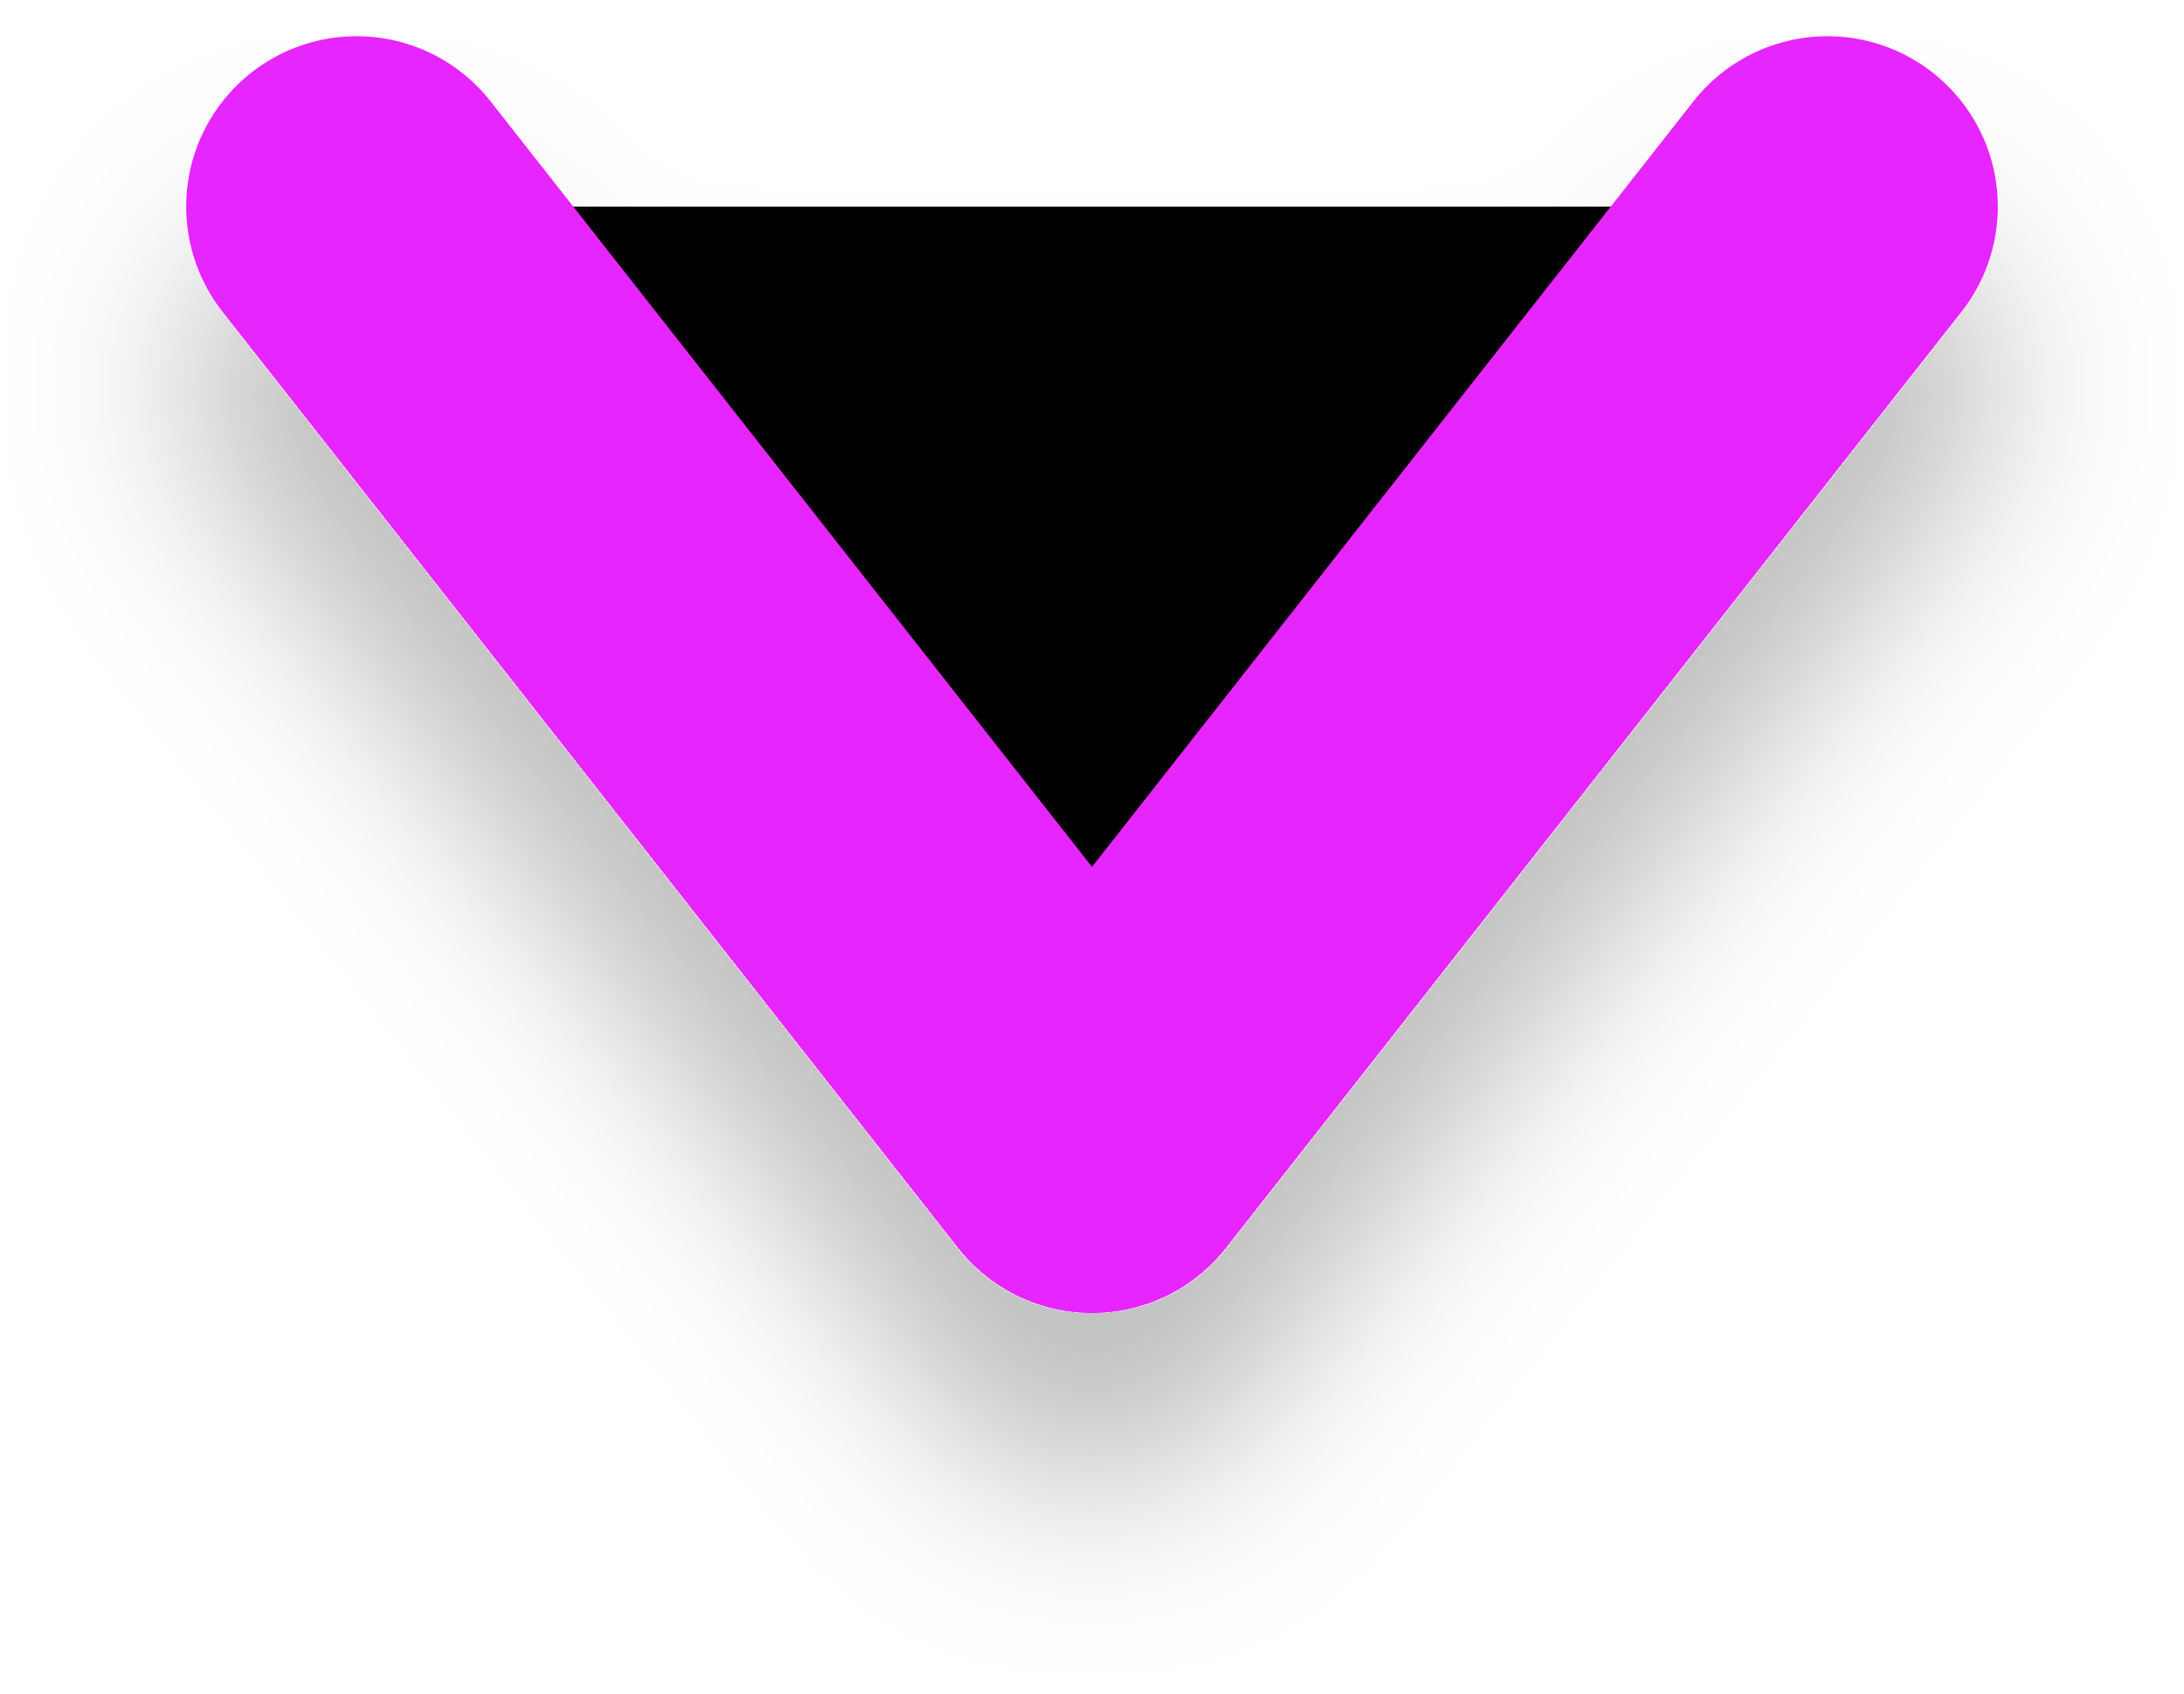
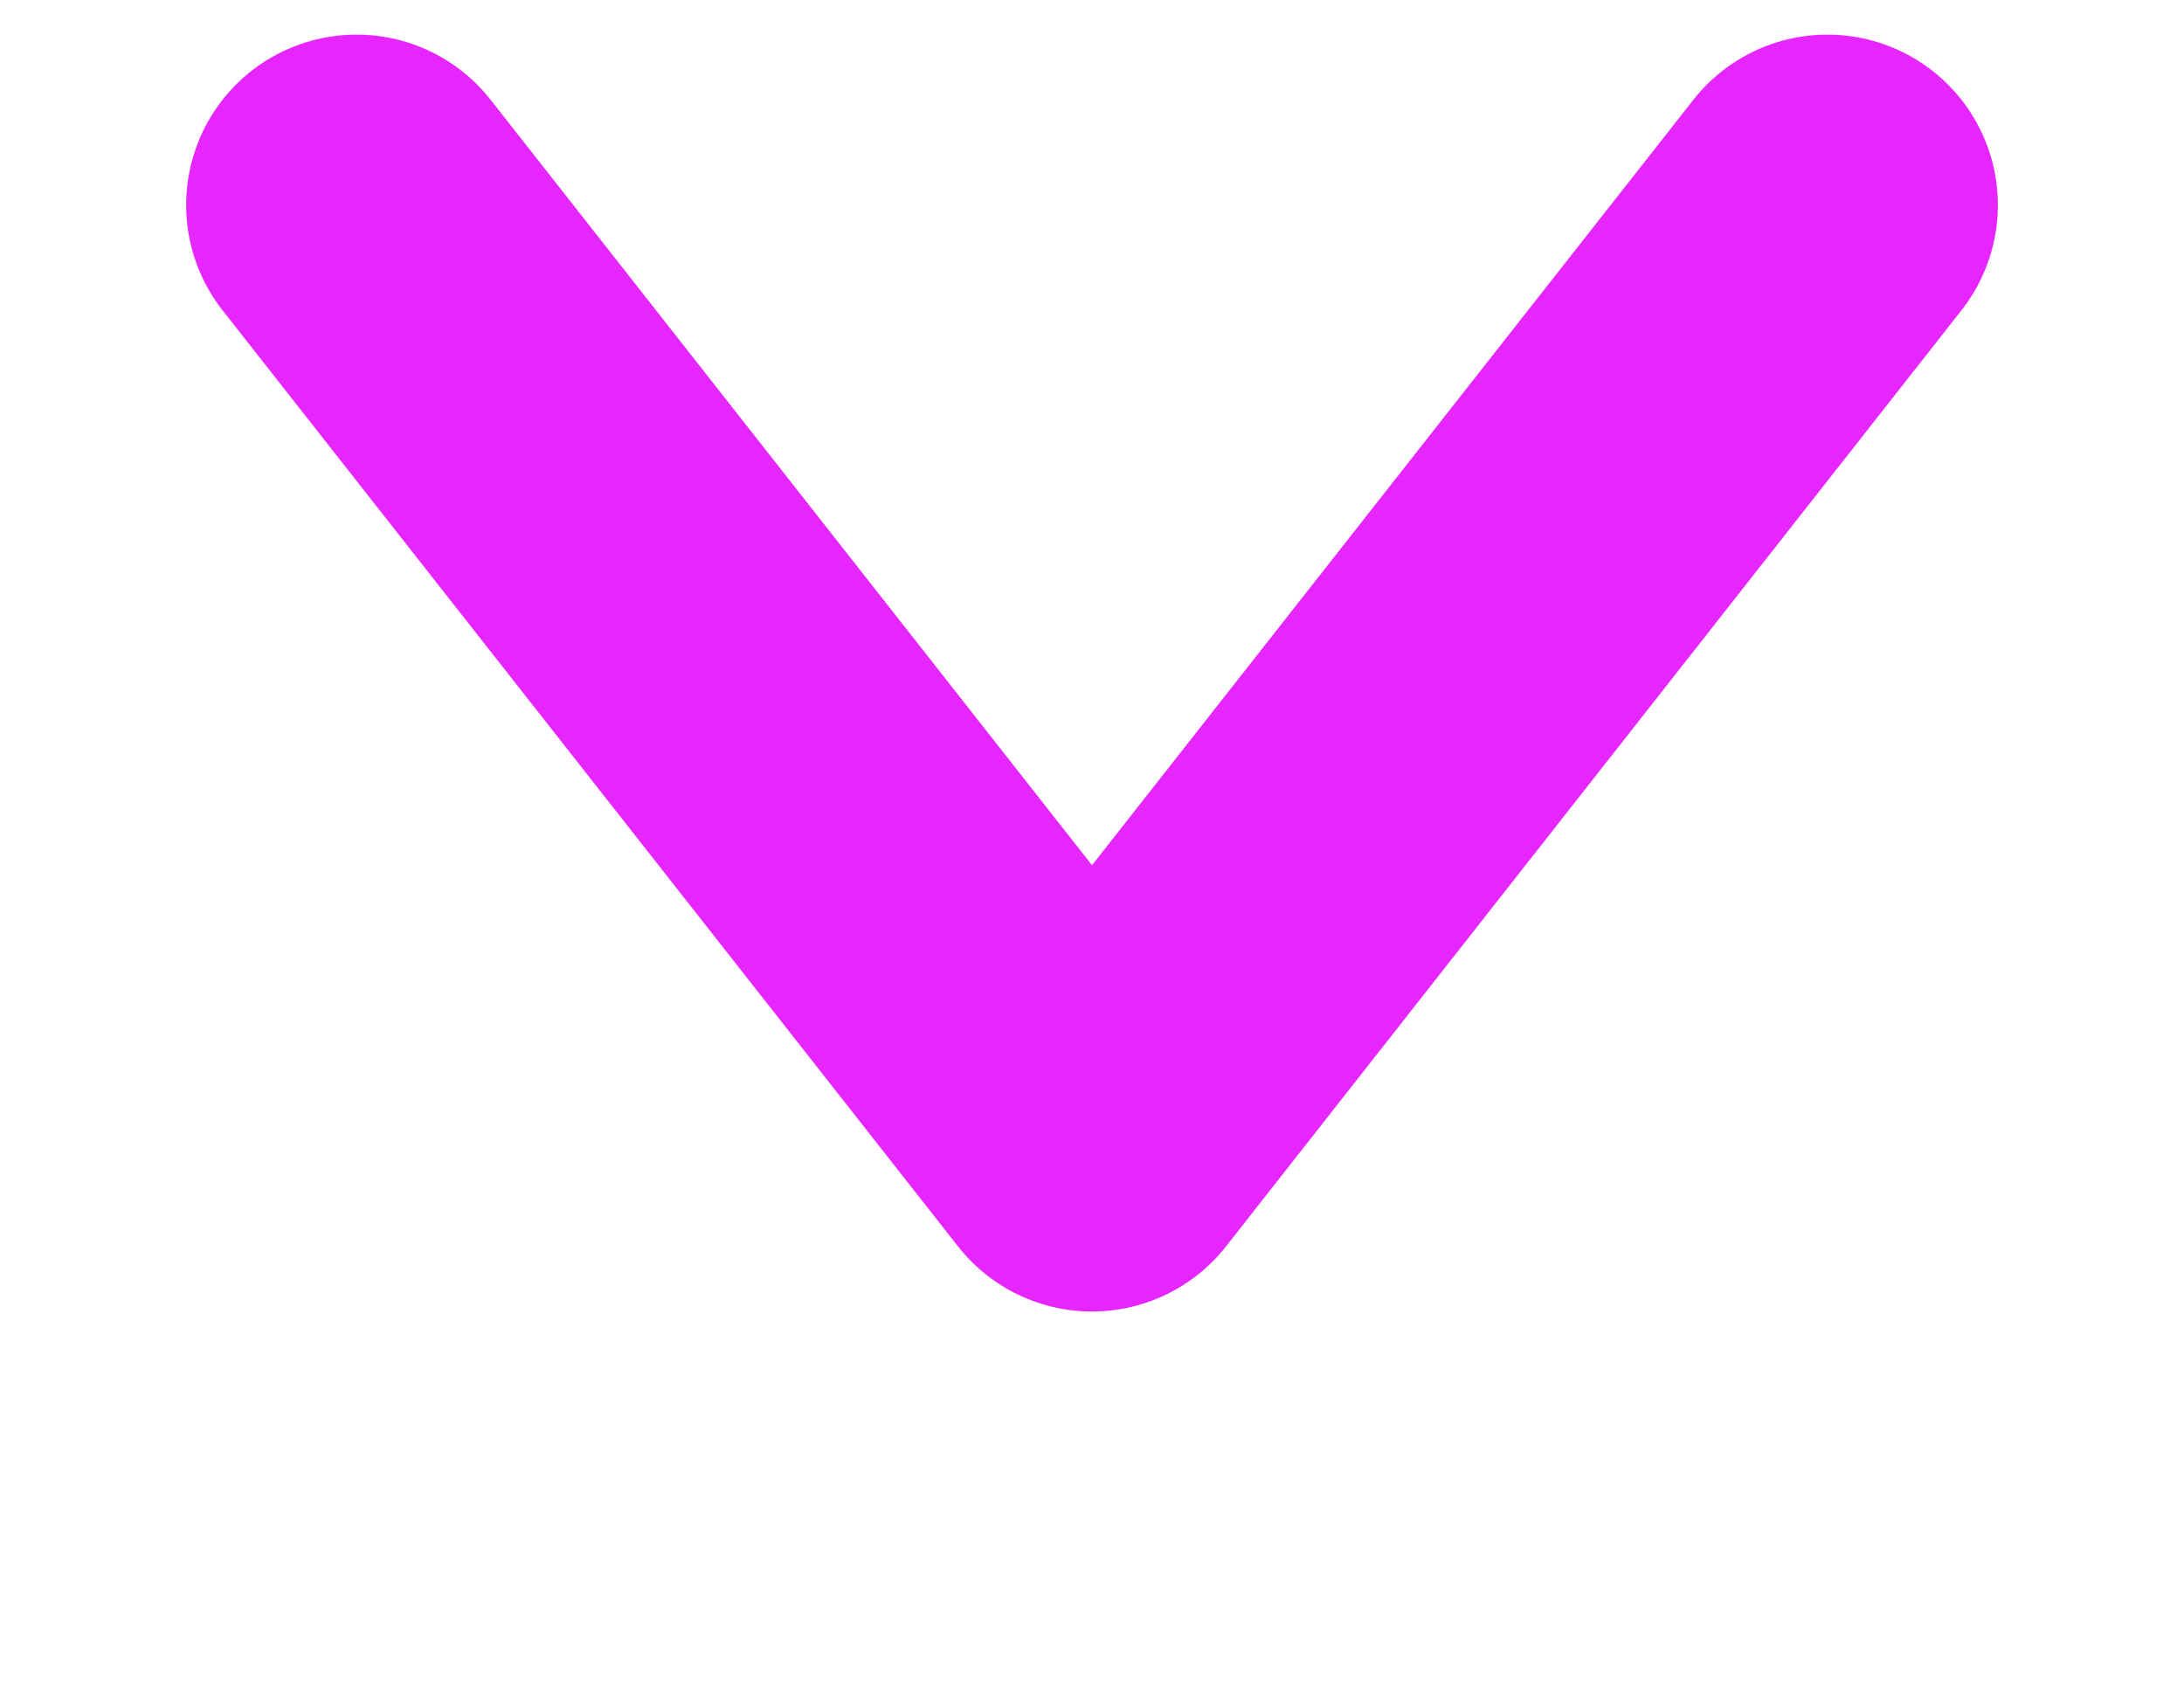
- <svg xmlns="http://www.w3.org/2000/svg" width="49" height="38" viewBox="0 0 49 38" fill="invert(30%) sepia(78%) saturate(4750%) hue-rotate(279deg) brightness(105%) contrast(111%);">
-   <g filter="url(#filter0_d_260_152)">
-     <path d="M41 4.636L24.5 25.636L8 4.636" stroke="url(#paint0_linear_260_152)" stroke-width="7.647" stroke-linecap="round" stroke-linejoin="round" />
+ <svg xmlns="http://www.w3.org/2000/svg" version="1.1" id="Layer_1" x="0px" y="0px" viewBox="0 0 49 38" style="enable-background:new 0 0 49 38;" xml:space="preserve">
+   <style type="text/css">
+ 	.st0{fill:none;stroke:url(#SVGID_1_);stroke-width:7.647;stroke-linecap:round;stroke-linejoin:round;}
+ </style>
+   <g>
+     <linearGradient id="SVGID_1_" gradientUnits="userSpaceOnUse" x1="24.5" y1="14.885" x2="24.5" y2="34.843" gradientTransform="matrix(1 0 0 -1 0 40)">
+       <stop offset="0" style="stop-color:#E725FF" />
+       <stop offset="1" style="stop-color:#E725FF" />
+     </linearGradient>
+     <path class="st0" d="M41,4.6l-16.5,21L8,4.6" />
  </g>
-   <defs>
-     <filter id="filter0_d_260_152" x="0.176" y="0.812" width="48.647" height="36.647" filterUnits="userSpaceOnUse" color-interpolation-filters="sRGB">
-       <feFlood flood-opacity="0" result="BackgroundImageFix" />
-       <feColorMatrix in="SourceAlpha" type="matrix" values="0 0 0 0 0 0 0 0 0 0 0 0 0 0 0 0 0 0 127 0" result="hardAlpha" />
-       <feOffset dy="4" />
-       <feGaussianBlur stdDeviation="2" />
-       <feComposite in2="hardAlpha" operator="out" />
-       <feColorMatrix type="matrix" values="0 0 0 0 0 0 0 0 0 0 0 0 0 0 0 0 0 0 0.25 0" />
-       <feBlend mode="normal" in2="BackgroundImageFix" result="effect1_dropShadow_260_152" />
-       <feBlend mode="normal" in="SourceGraphic" in2="effect1_dropShadow_260_152" result="shape" />
-     </filter>
-     <linearGradient id="paint0_linear_260_152" x1="24.5" y1="25.115" x2="24.5" y2="5.157" gradientUnits="userSpaceOnUse">
-       <stop stop-color="#e725ff" />
-       <stop offset="1" stop-color="#e725ff" />
-     </linearGradient>
-   </defs>
</svg>
